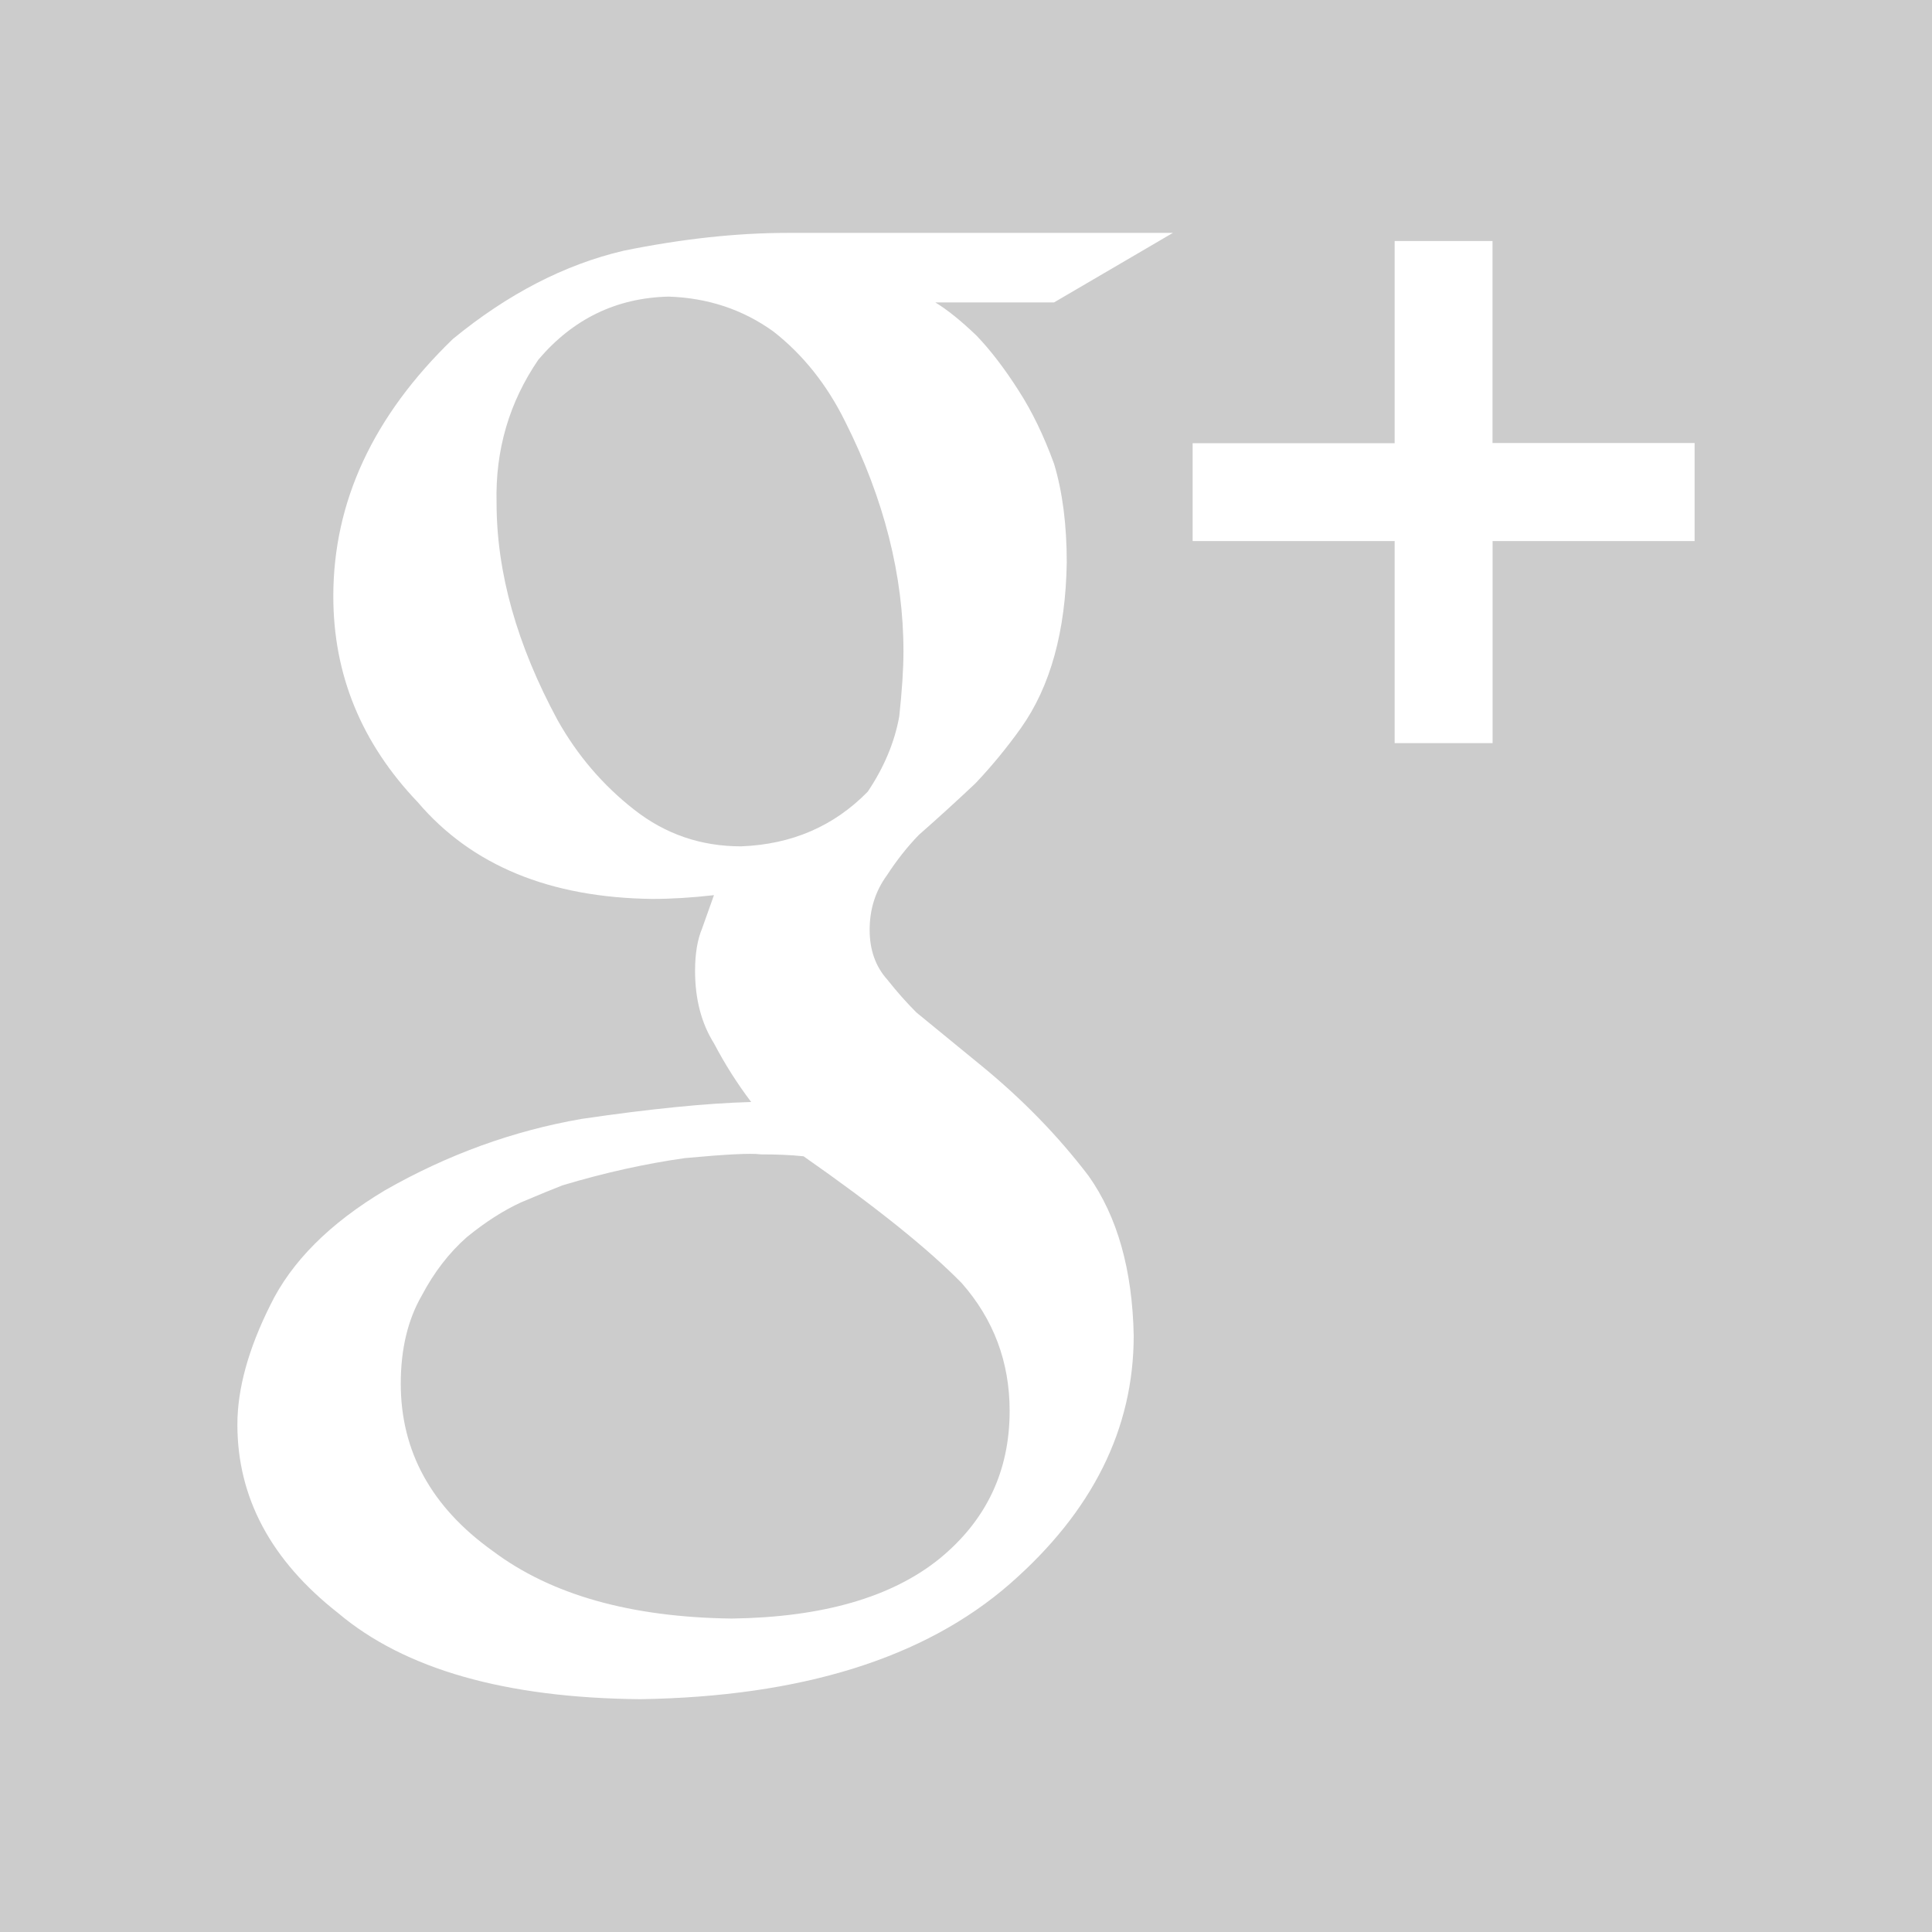
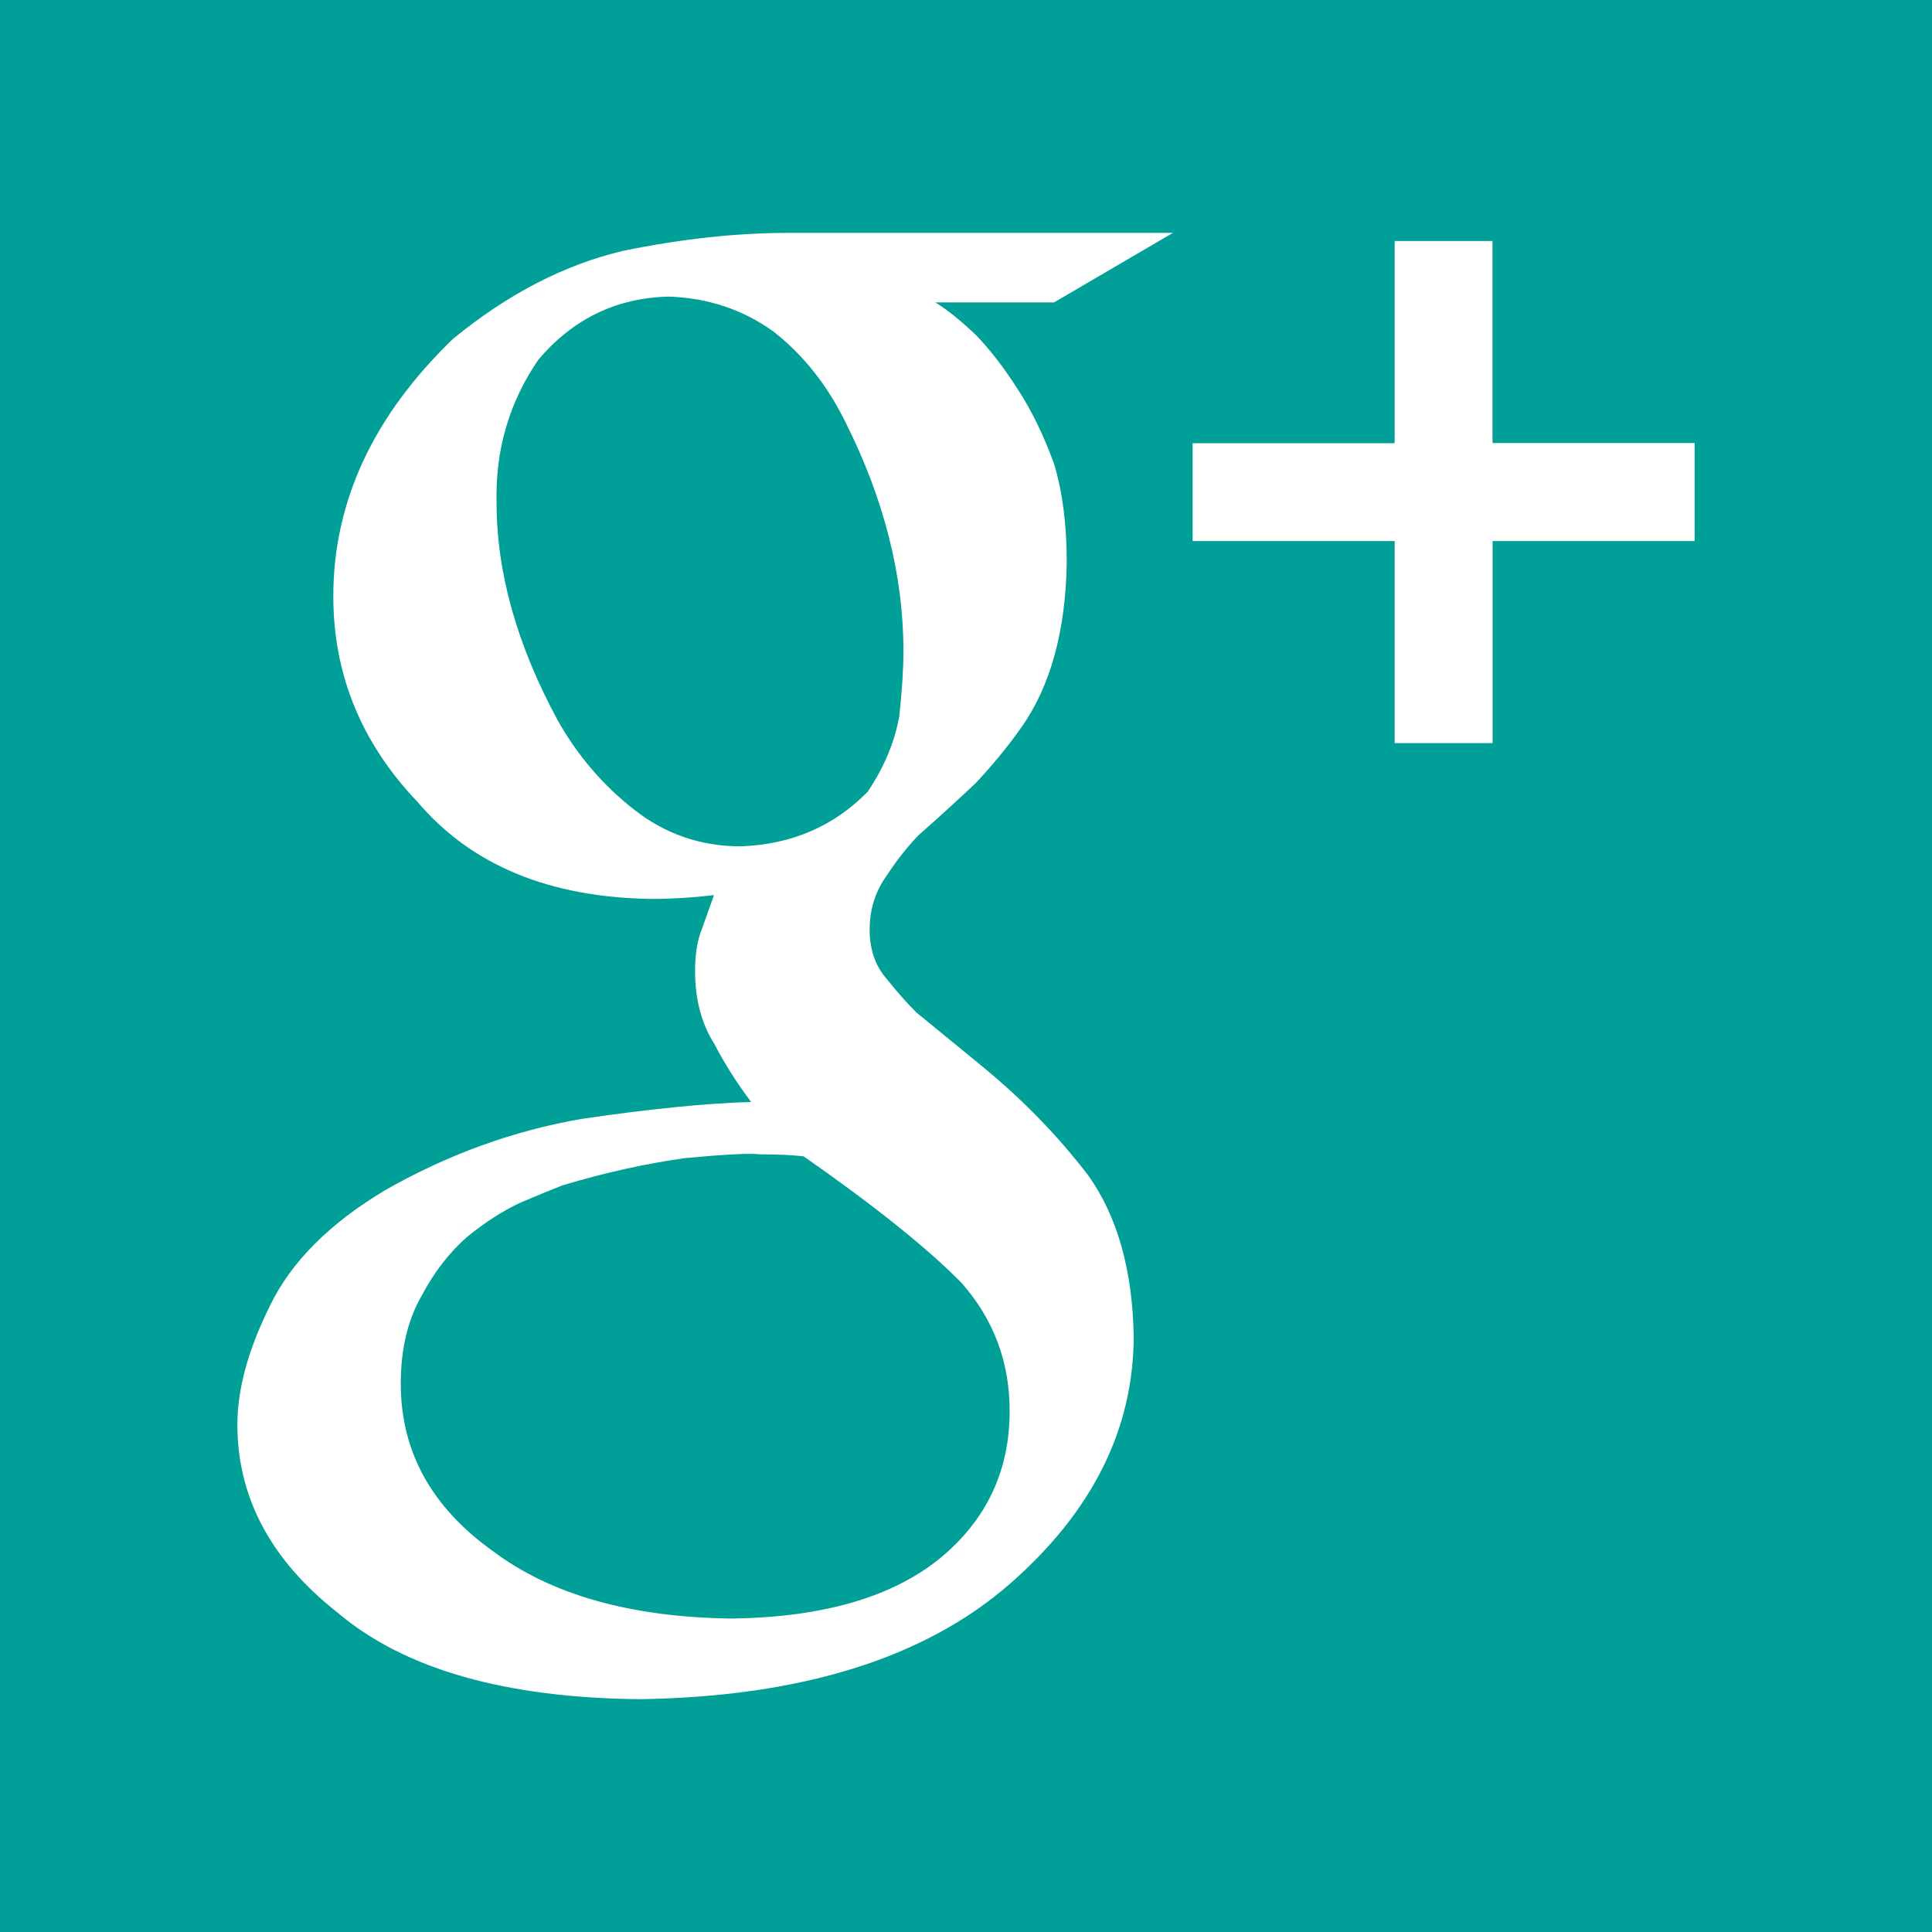
<svg xmlns="http://www.w3.org/2000/svg" width="46" height="46" viewBox="0 0 46 46">
-   <g fill="#ccc">
+   <g fill="#009F98">
    <path d="M0 0v46h46V0H0zm23.24 7.98c.344.357.682.8 1.013 1.32.317.49.598 1.07.844 1.744.202.67.302 1.454.302 2.35-.027 1.64-.39 2.95-1.088 3.936-.34.477-.703.917-1.085 1.32-.424.4-.874.812-1.35 1.23-.275.283-.527.604-.76.962-.272.373-.41.804-.41 1.296 0 .48.14.874.42 1.186.238.3.47.56.695.784l1.556 1.274c.966.792 1.814 1.66 2.542 2.616.686.97 1.043 2.237 1.074 3.802 0 2.222-.982 4.19-2.944 5.907-2.032 1.775-4.97 2.69-8.806 2.75-3.212-.03-5.61-.714-7.194-2.052-1.597-1.252-2.397-2.747-2.397-4.488 0-.847.26-1.794.78-2.836.504-1.04 1.418-1.955 2.74-2.744 1.485-.847 3.045-1.414 4.68-1.697 1.62-.238 2.963-.373 4.033-.402-.33-.435-.625-.9-.884-1.394-.302-.48-.452-1.058-.452-1.73 0-.406.057-.745.17-1.014.102-.286.196-.546.28-.787-.52.06-1.012.09-1.47.09-2.443-.03-4.303-.8-5.583-2.304-1.34-1.404-2.01-3.036-2.01-4.9 0-2.252.947-4.293 2.847-6.128C12.087 7 13.442 6.3 14.846 5.97c1.39-.283 2.695-.425 3.91-.425h9.17L25.097 7.2h-2.828c.288.176.61.436.97.78zm17.108 4.903h-4.81v4.81h-2.332v-4.81h-4.81v-2.33h4.81V5.738h2.33v4.81h4.812v2.333zM18.103 27.484c-.233-.03-.832 0-1.796.09-.948.134-1.92.35-2.913.648-.234.09-.56.225-.984.404-.424.194-.854.47-1.293.828-.424.373-.78.835-1.072 1.387-.337.583-.503 1.284-.503 2.104 0 1.61.728 2.938 2.188 3.982 1.388 1.044 3.285 1.58 5.695 1.61 2.16-.03 3.812-.507 4.95-1.43 1.11-.912 1.664-2.082 1.664-3.514 0-1.164-.38-2.177-1.14-3.042-.803-.82-2.058-1.827-3.766-3.02-.294-.032-.637-.046-1.03-.046zM18.41 7.89c-.723-.52-1.553-.797-2.492-.828-1.243.03-2.275.53-3.1 1.502-.695 1.016-1.027 2.152-.995 3.407 0 1.66.484 3.383 1.454 5.177.47.836 1.075 1.545 1.82 2.128.743.584 1.59.875 2.547.875 1.207-.045 2.213-.48 3.017-1.302.39-.582.64-1.18.75-1.793.066-.614.1-1.127.1-1.547 0-1.807-.462-3.63-1.386-5.468-.434-.88-1.005-1.597-1.713-2.15z" />
  </g>
</svg>
